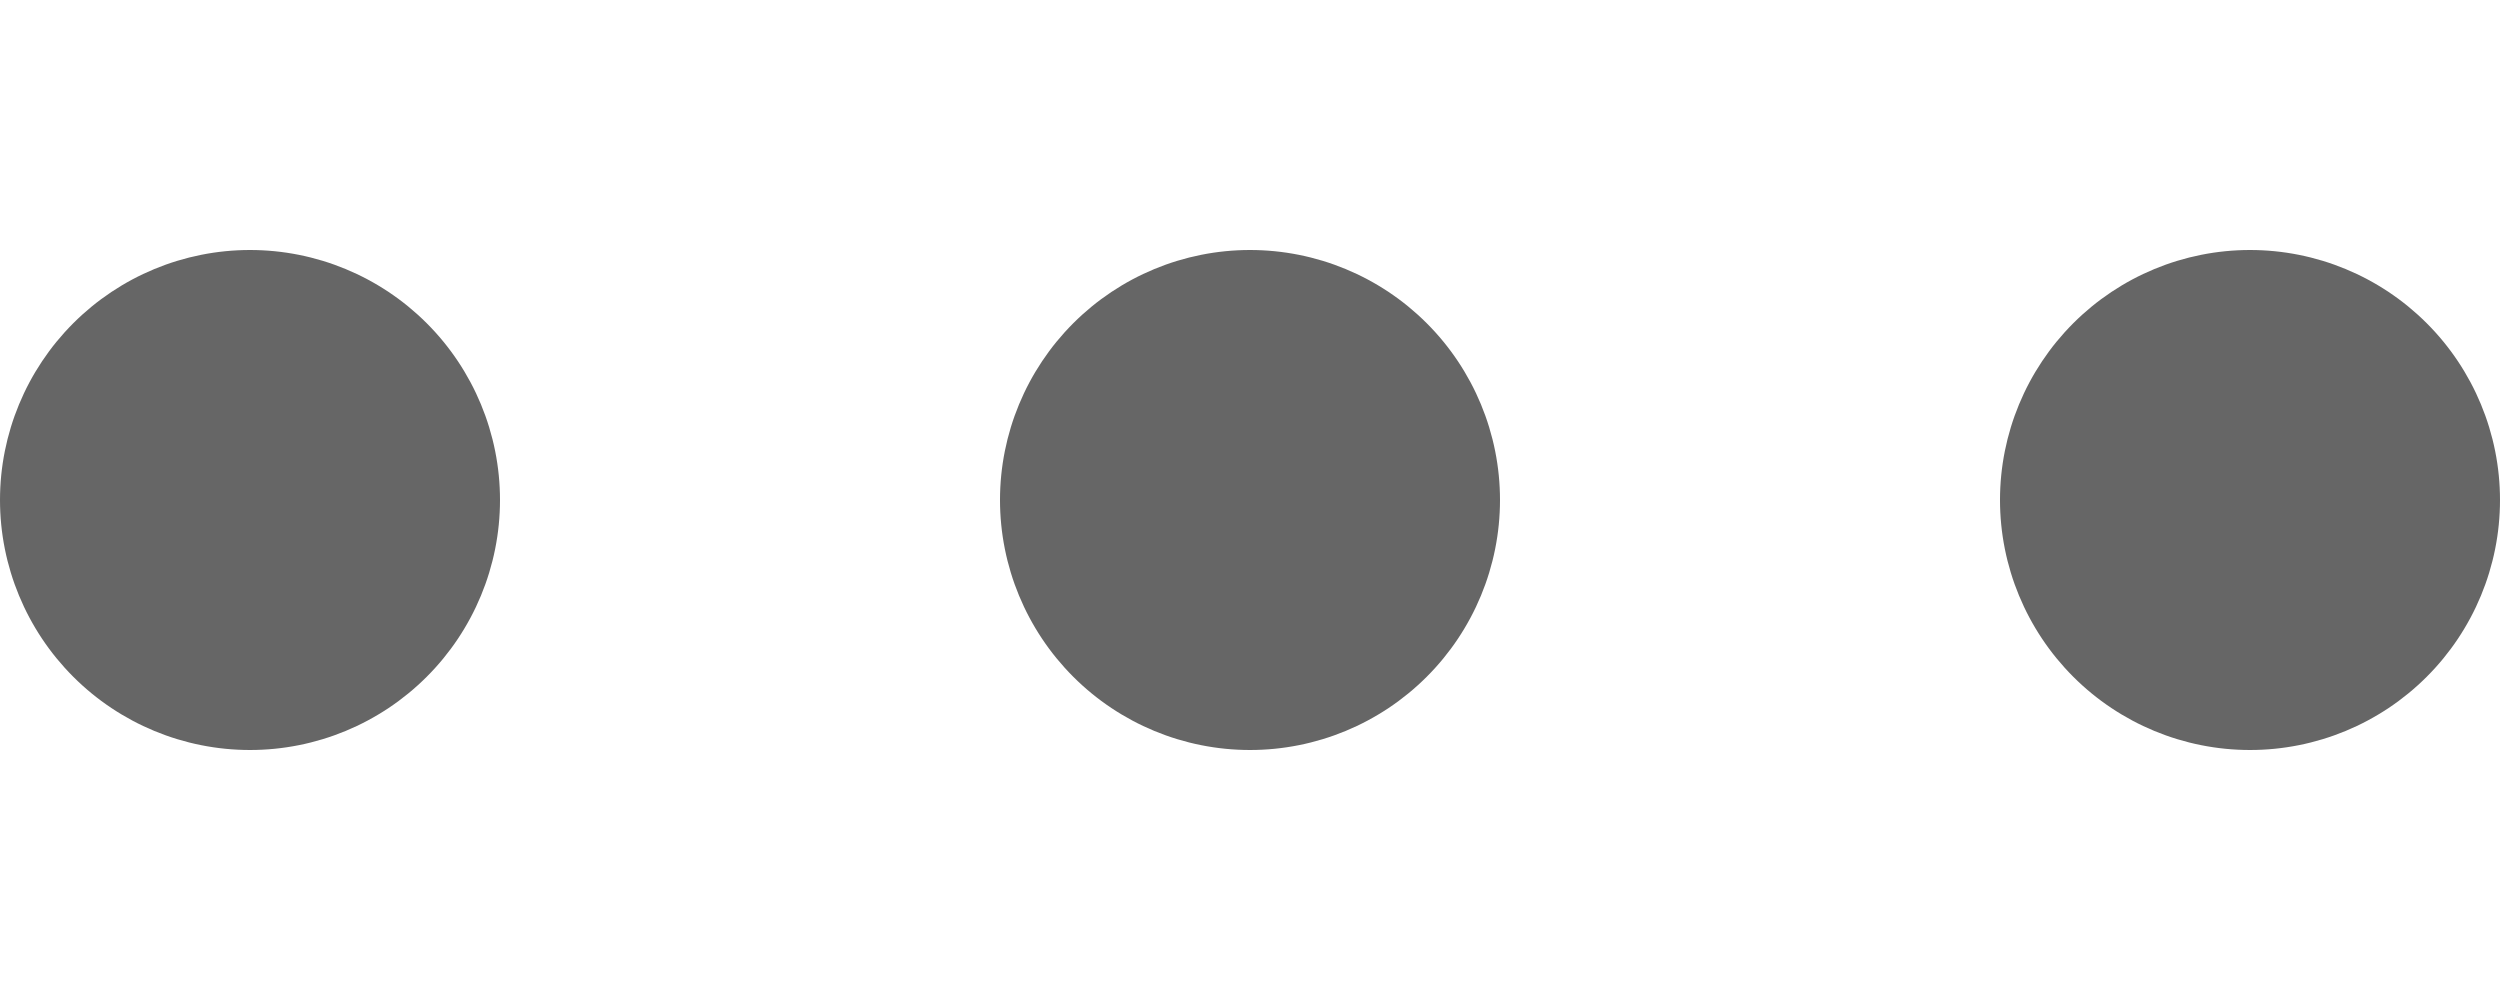
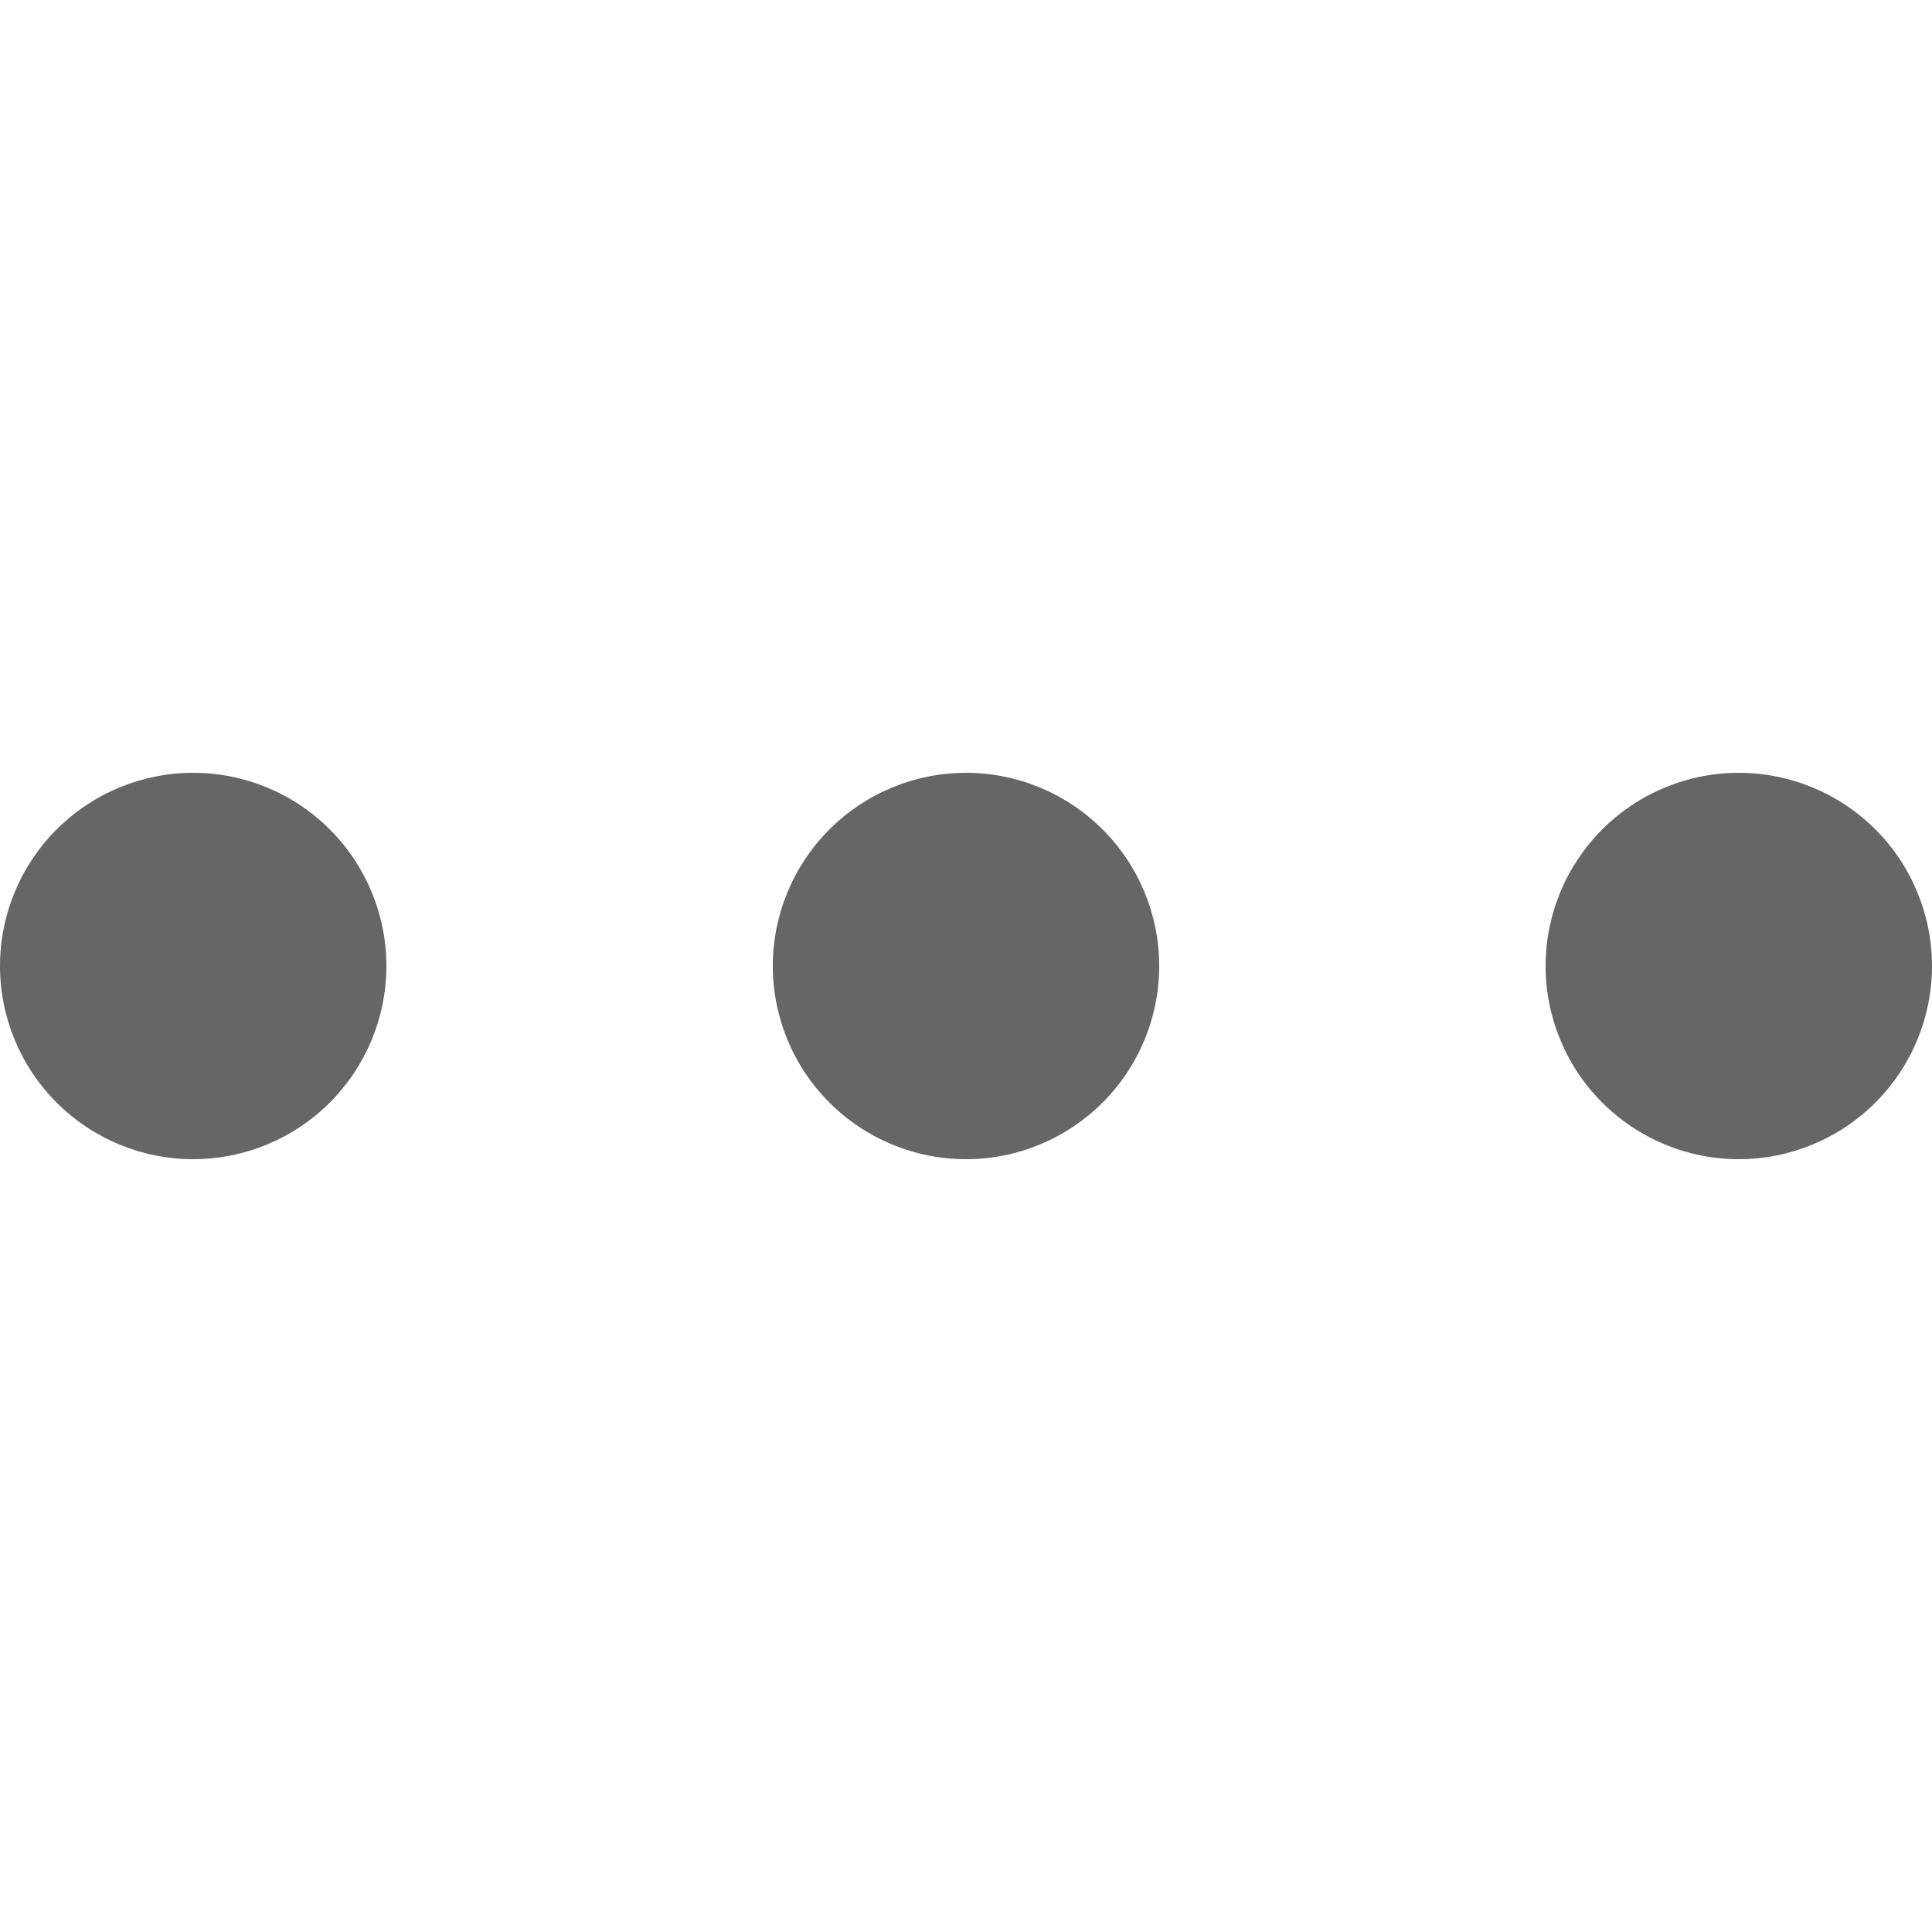
- <svg xmlns="http://www.w3.org/2000/svg" width="10" height="4" viewBox="0 0 20 4" fill="none">
+ <svg xmlns="http://www.w3.org/2000/svg" width="10" height="10" viewBox="0 0 20 4" fill="none">
  <path d="M16 2C16 1.47 16.211 0.961 16.586 0.586C16.961 0.211 17.47 0 18 0C18.53 0 19.039 0.211 19.414 0.586C19.789 0.961 20 1.47 20 2C20 2.53 19.789 3.039 19.414 3.414C19.039 3.789 18.53 4 18 4C17.47 4 16.961 3.789 16.586 3.414C16.211 3.039 16 2.53 16 2ZM8 2C8 1.47 8.211 0.961 8.586 0.586C8.961 0.211 9.47 0 10 0C10.53 0 11.039 0.211 11.414 0.586C11.789 0.961 12 1.47 12 2C12 2.53 11.789 3.039 11.414 3.414C11.039 3.789 10.53 4 10 4C9.47 4 8.961 3.789 8.586 3.414C8.211 3.039 8 2.53 8 2ZM0 2C0 1.47 0.211 0.961 0.586 0.586C0.961 0.211 1.47 0 2 0C2.53 0 3.039 0.211 3.414 0.586C3.789 0.961 4 1.47 4 2C4 2.53 3.789 3.039 3.414 3.414C3.039 3.789 2.53 4 2 4C1.47 4 0.961 3.789 0.586 3.414C0.211 3.039 0 2.53 0 2Z" fill="#666666" />
</svg>
